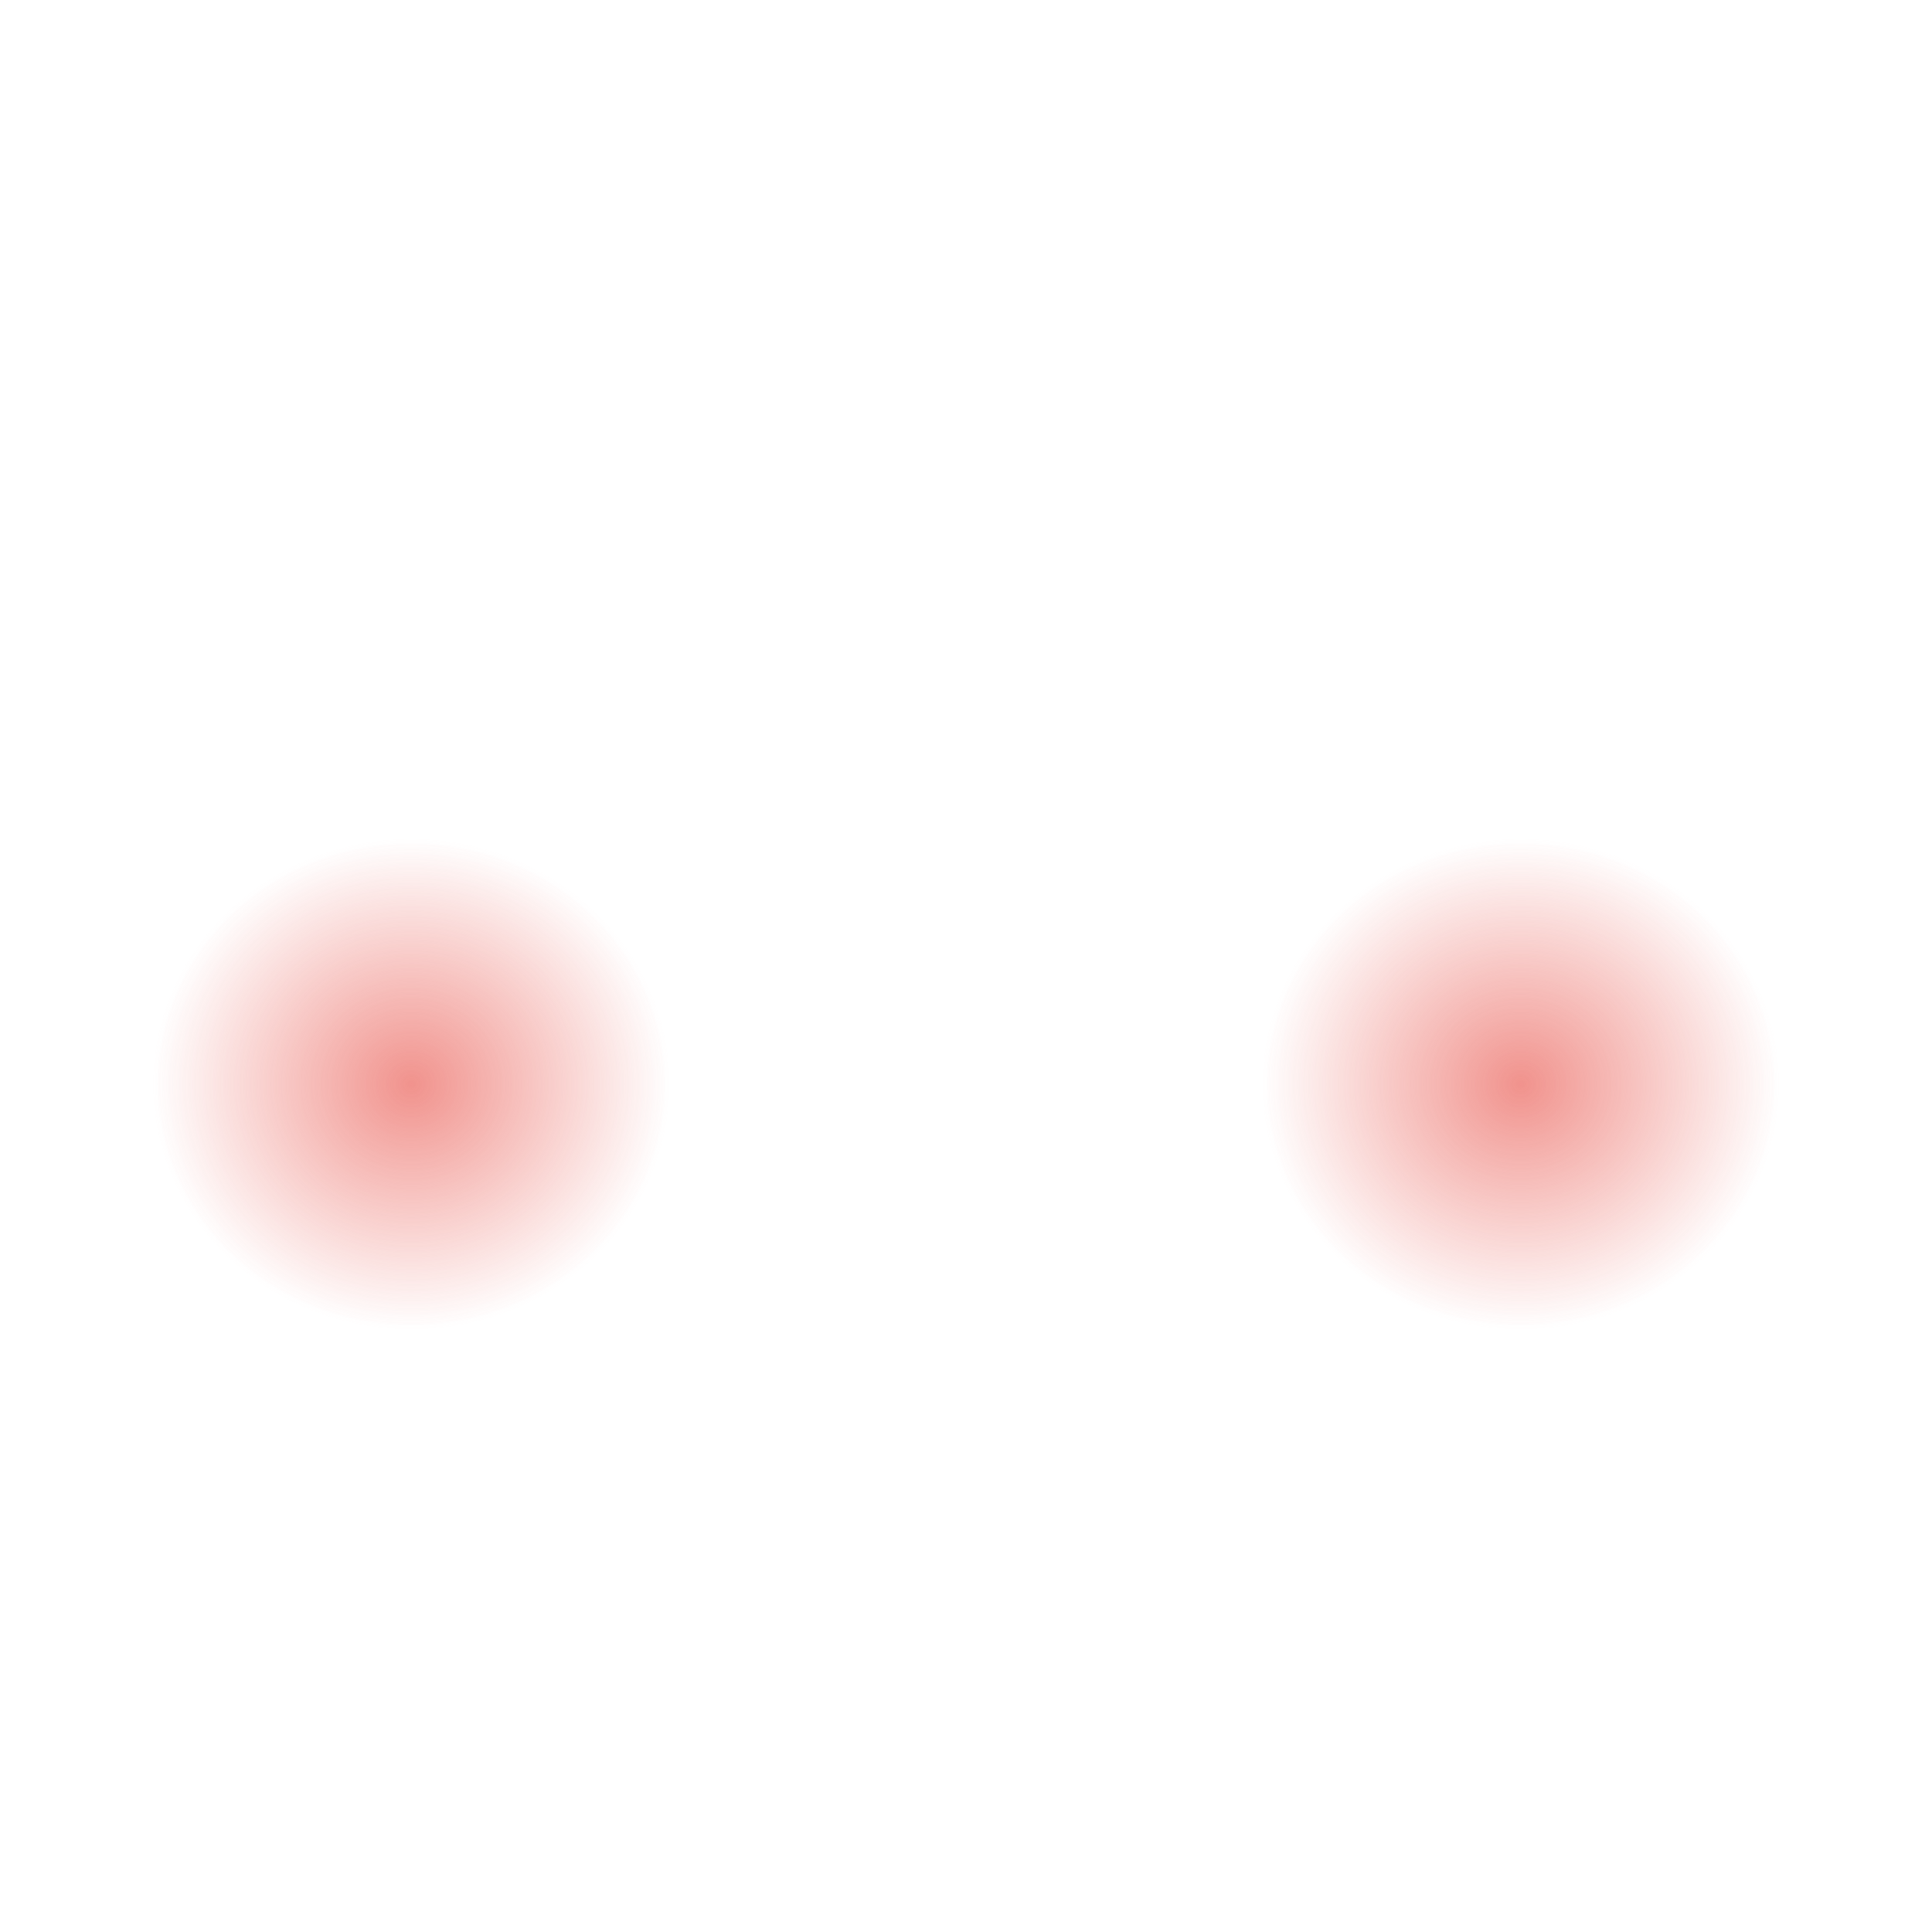
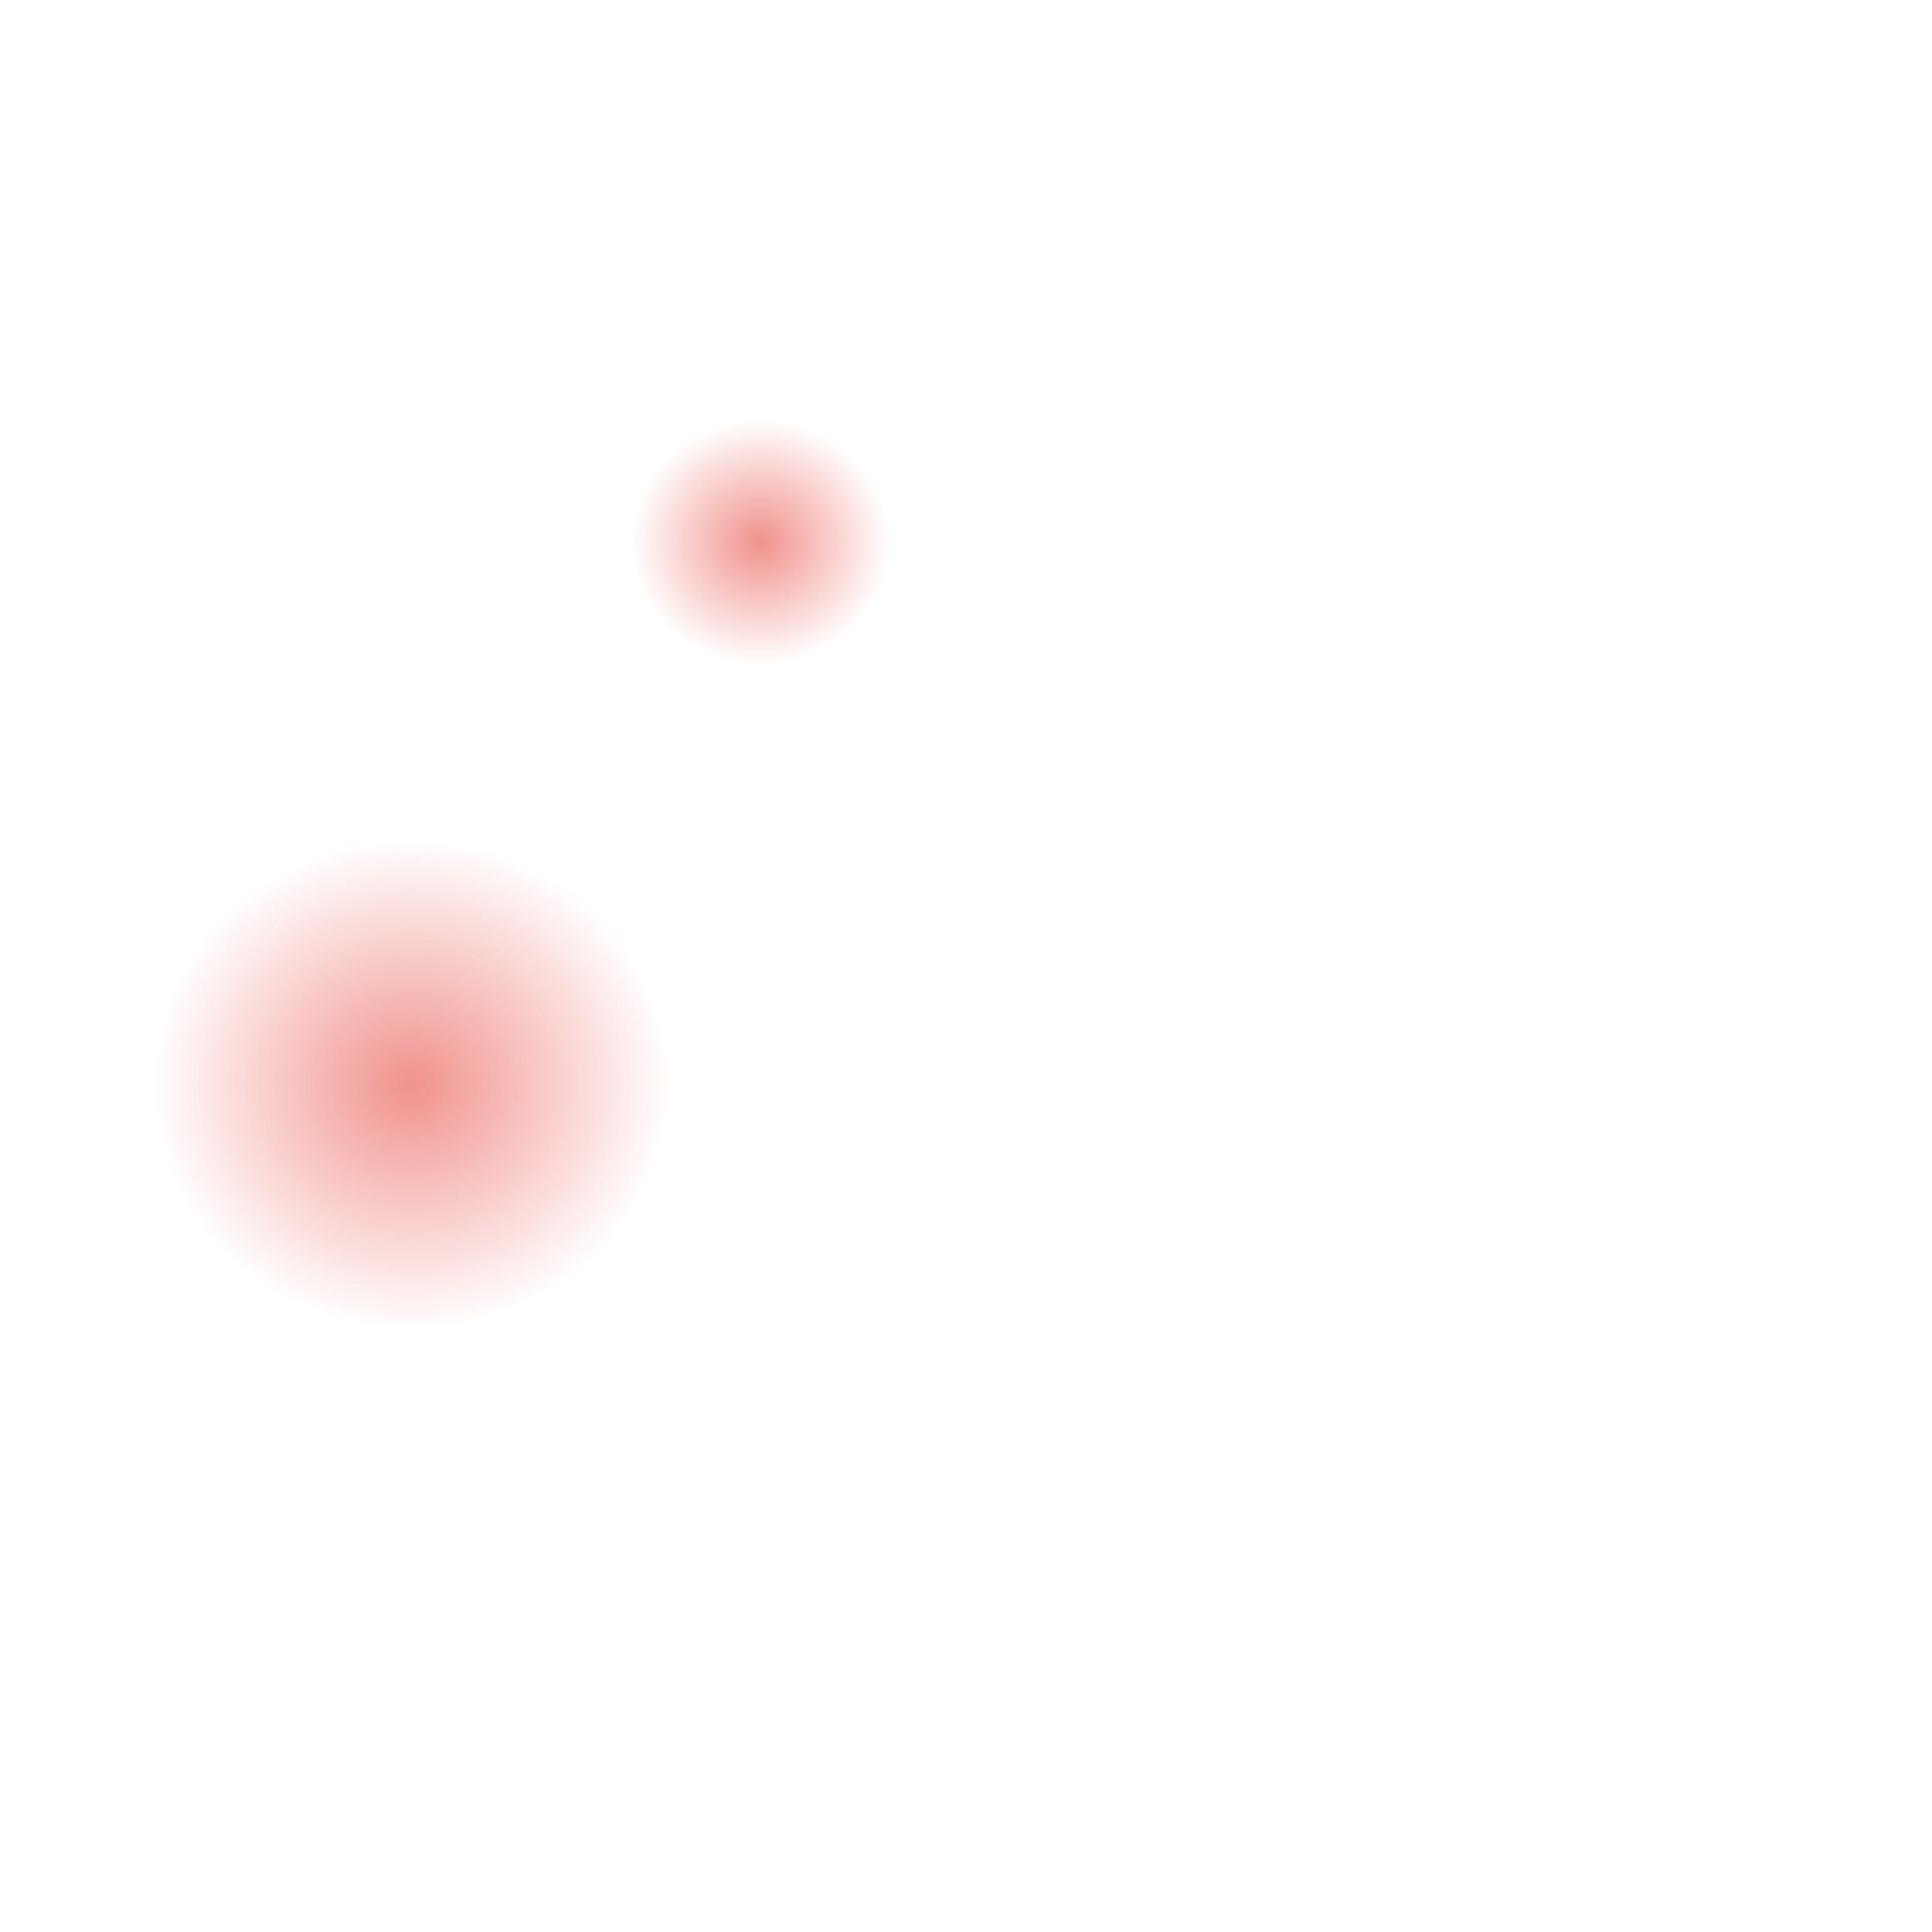
<svg xmlns="http://www.w3.org/2000/svg" version="1.1" id="Layer_1" x="0px" y="0px" viewBox="0 0 128 128">
  <radialGradient id="SVGID_1_" cx="25.701" cy="68.023" r="19.444" gradientTransform="matrix(0.9791 0 0 0.9301 2.0871 8.5603)" gradientUnits="userSpaceOnUse">
    <stop offset="0" stop-color="#ED7770" />
    <stop offset="0.9" stop-color="#ED7770" stop-opacity="0" />
  </radialGradient>
  <circle opacity="0.8" fill="url(#SVGID_1_)" cx="27.25" cy="71.83" r="17.5" />
  <radialGradient id="SVGID_2_" cx="100.771" cy="68.023" r="19.444" gradientTransform="matrix(0.9791 0 0 0.9301 2.0871 8.5603)" gradientUnits="userSpaceOnUse">
    <stop offset="0" stop-color="#ED7770" />
    <stop offset="0.9" stop-color="#ED7770" stop-opacity="0" />
  </radialGradient>
-   <circle opacity="0.8" fill="url(#SVGID_2_)" cx="100.75" cy="71.83" r="17.5" />
+   <circle opacity="0.8" fill="url(#SVGID_2_)" cx="100.75" cy="71.83" r="17.5" transform="scale(0.5)" />
</svg>
